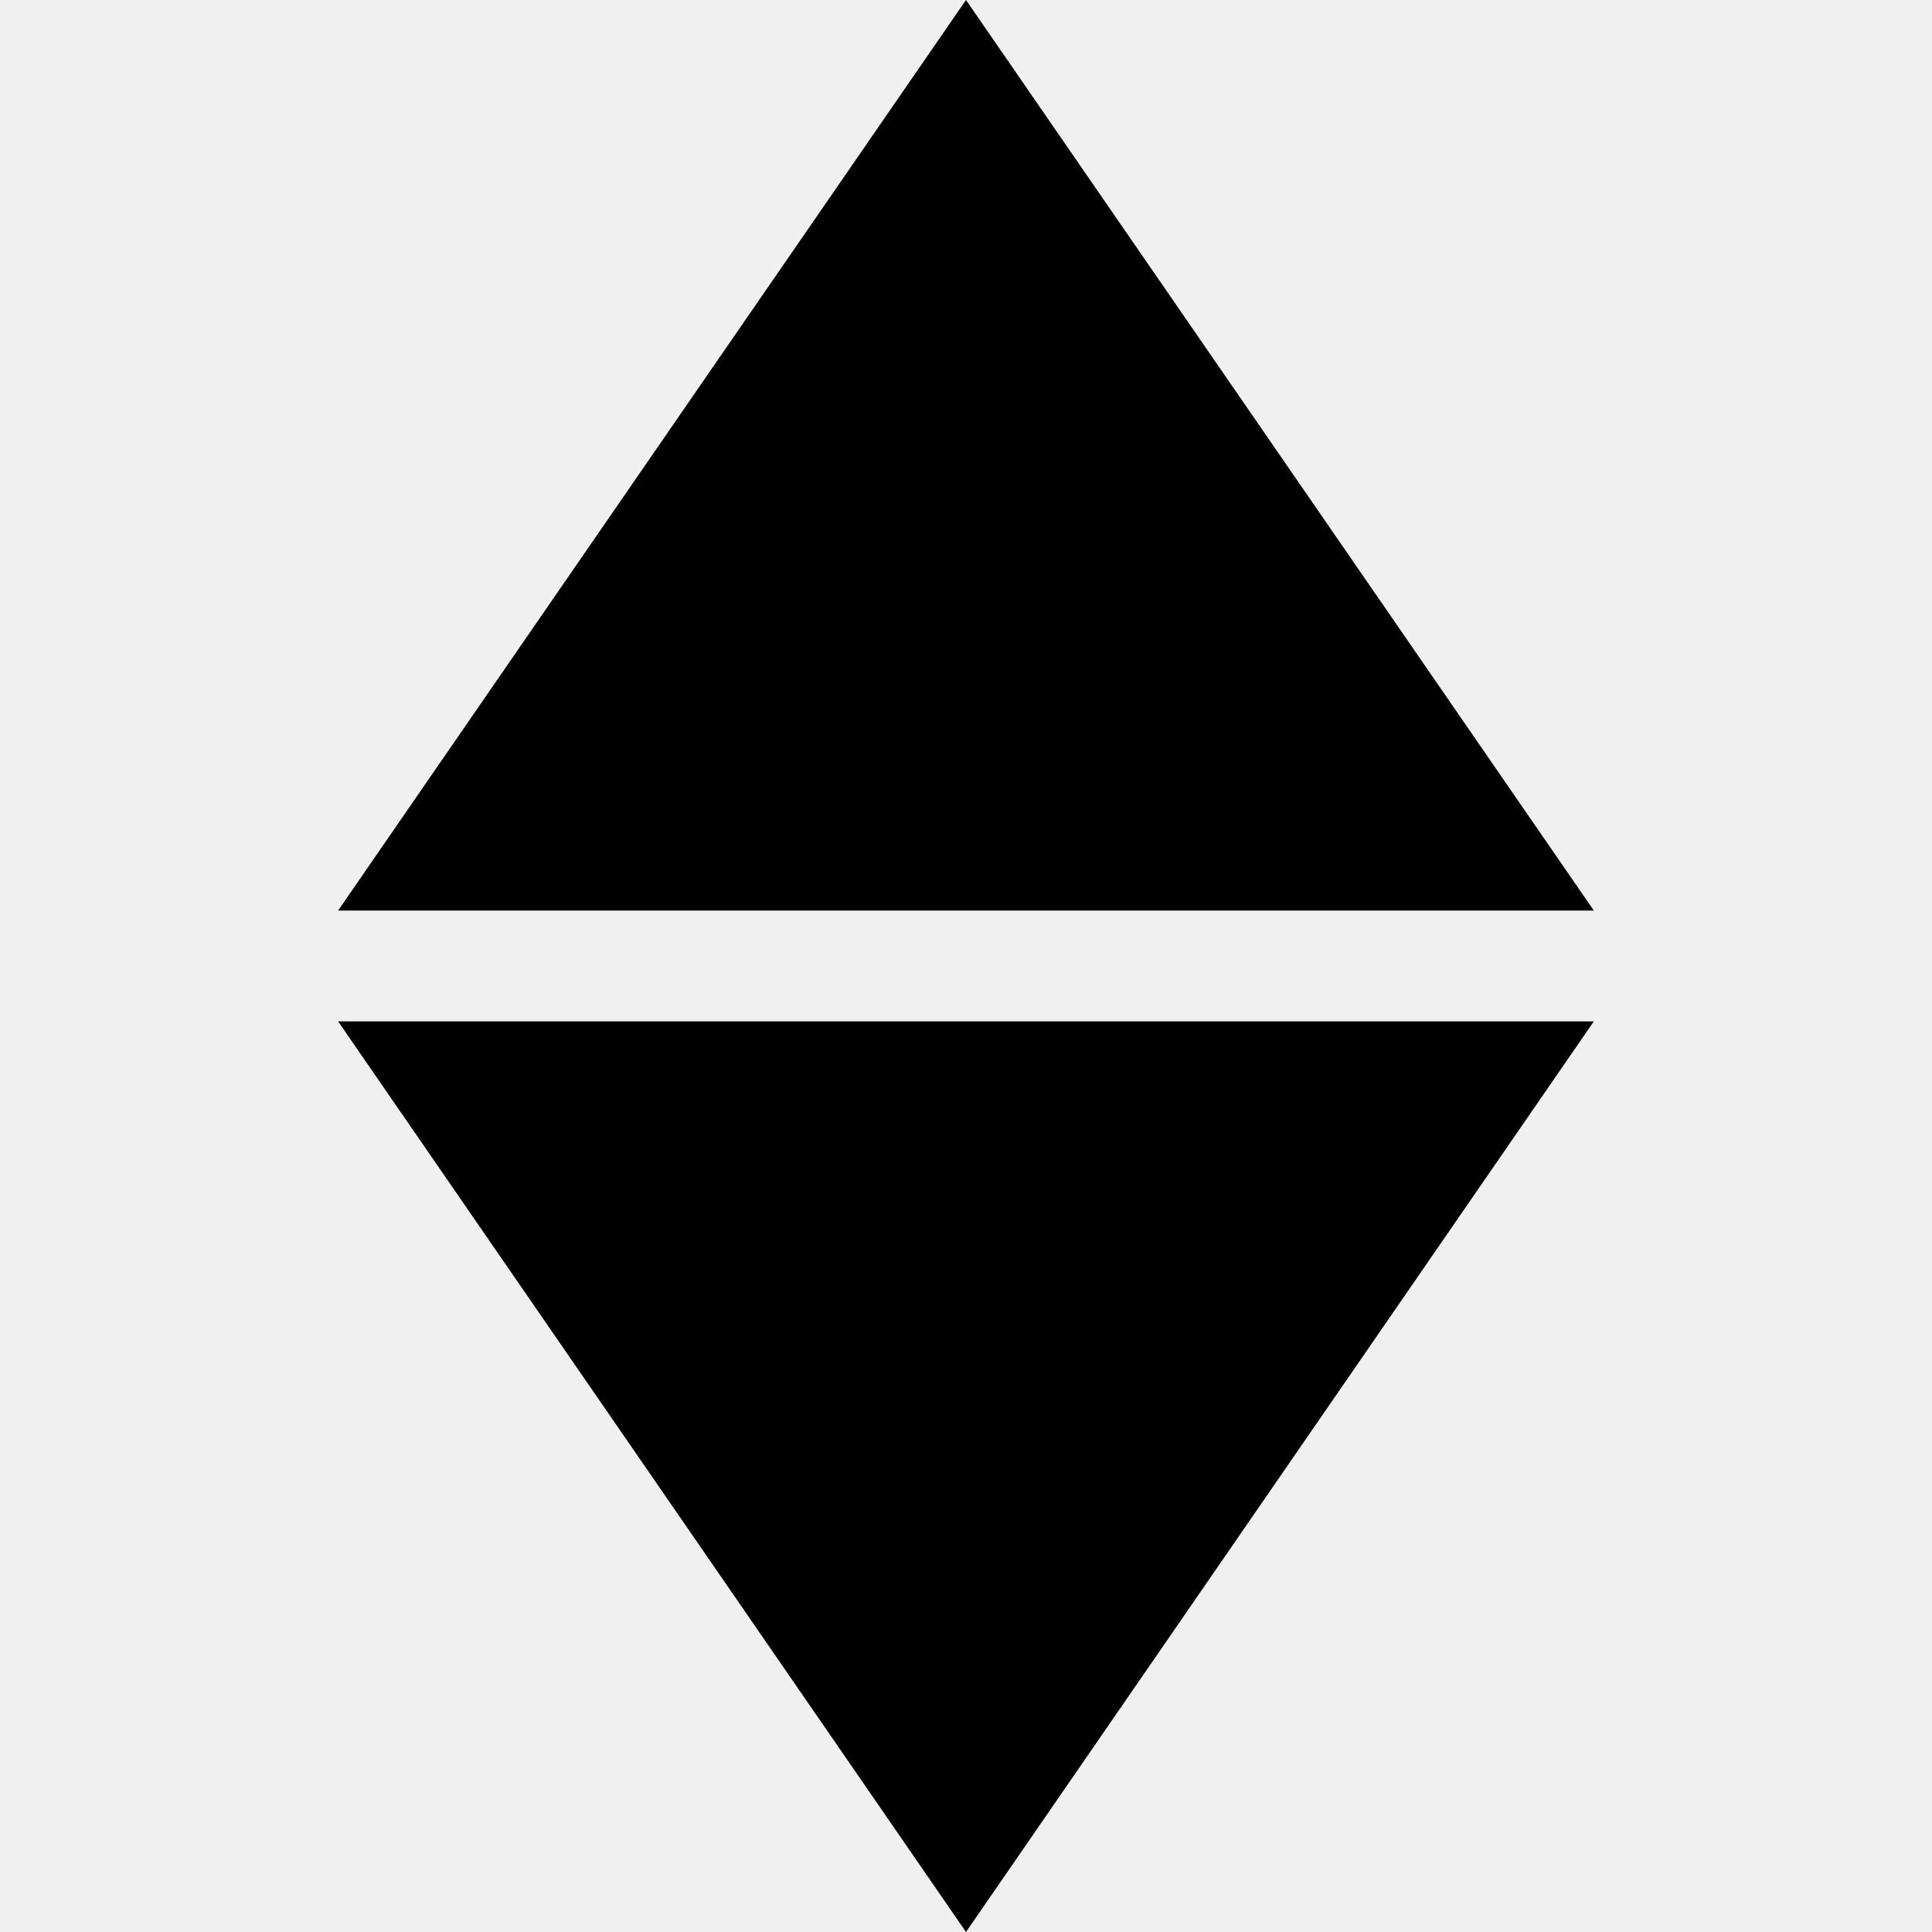
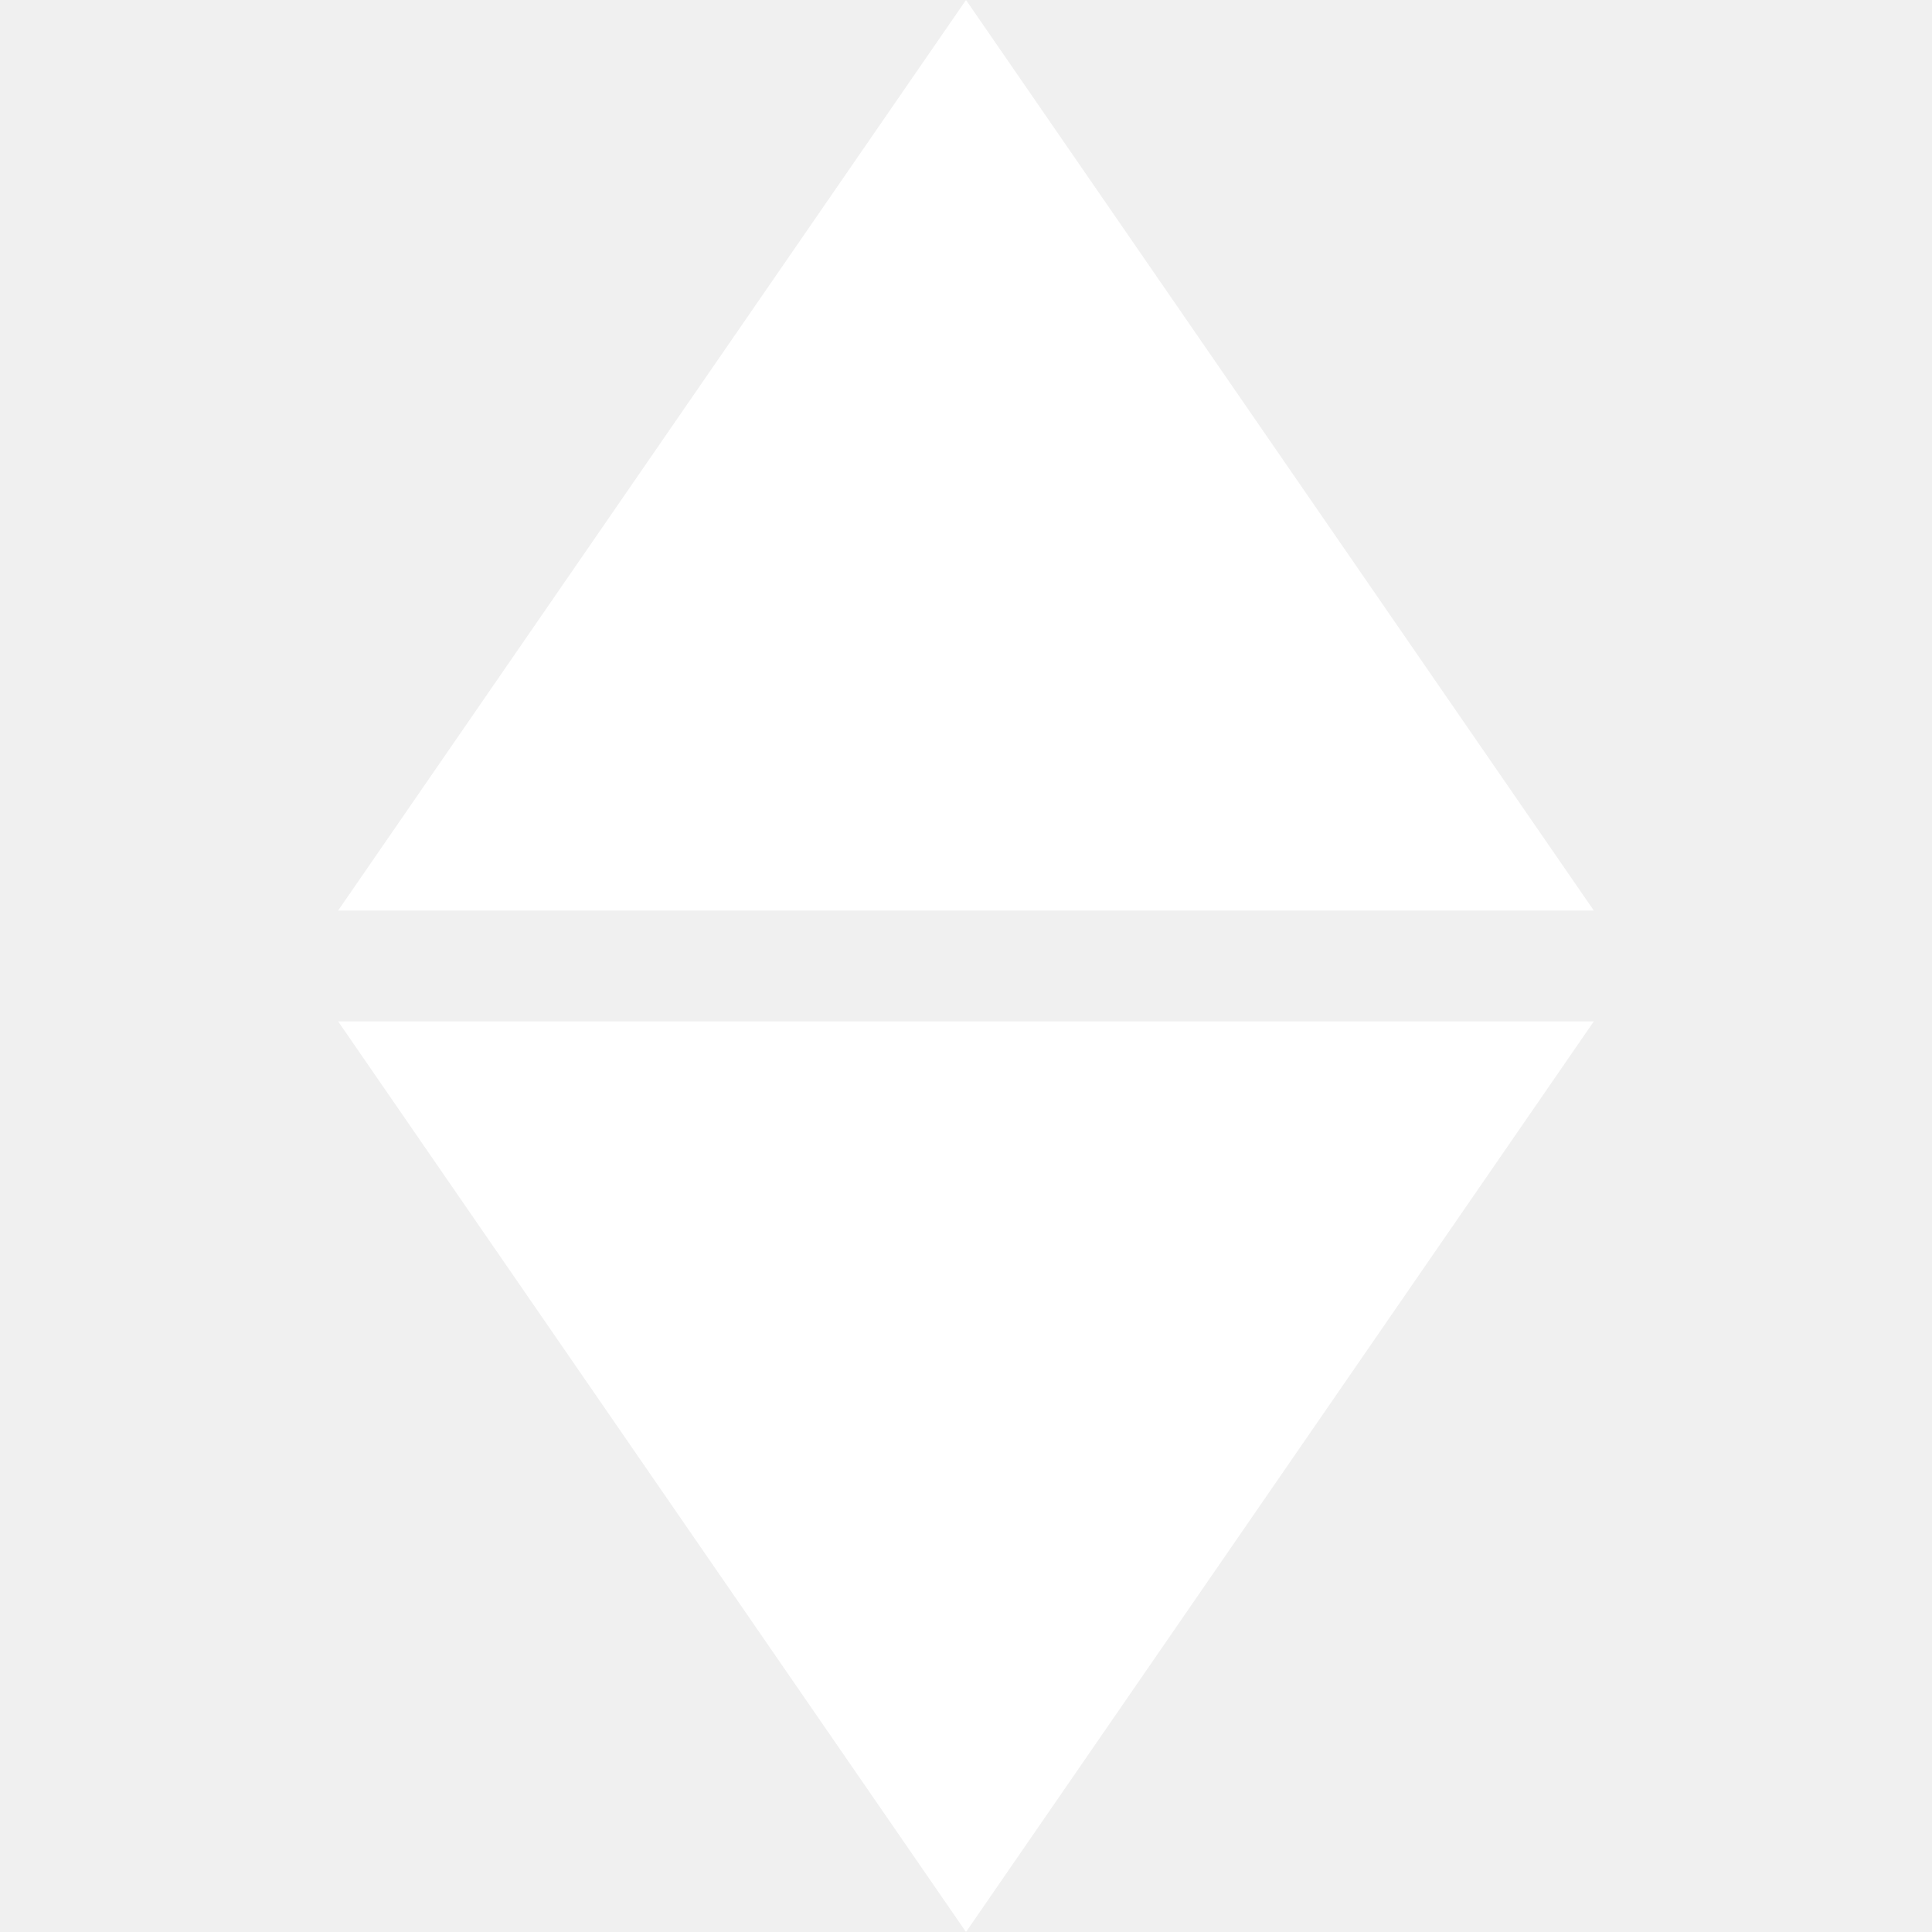
<svg xmlns="http://www.w3.org/2000/svg" version="1.1" width="32" height="32" viewBox="0 0 32 32">
-   <path d="M16 0l10.399 15.082h-20.799l10.4-15.082z" />
-   <path d="M16 32l-10.4-15.083h20.799l-10.399 15.083z" />
+   <path fill="#ffffff" d="M16 0l10.399 15.082h-20.799l10.4-15.082z" />
+   <path fill="#ffffff" d="M16 32l-10.4-15.083h20.799l-10.399 15.083z" />
</svg>
